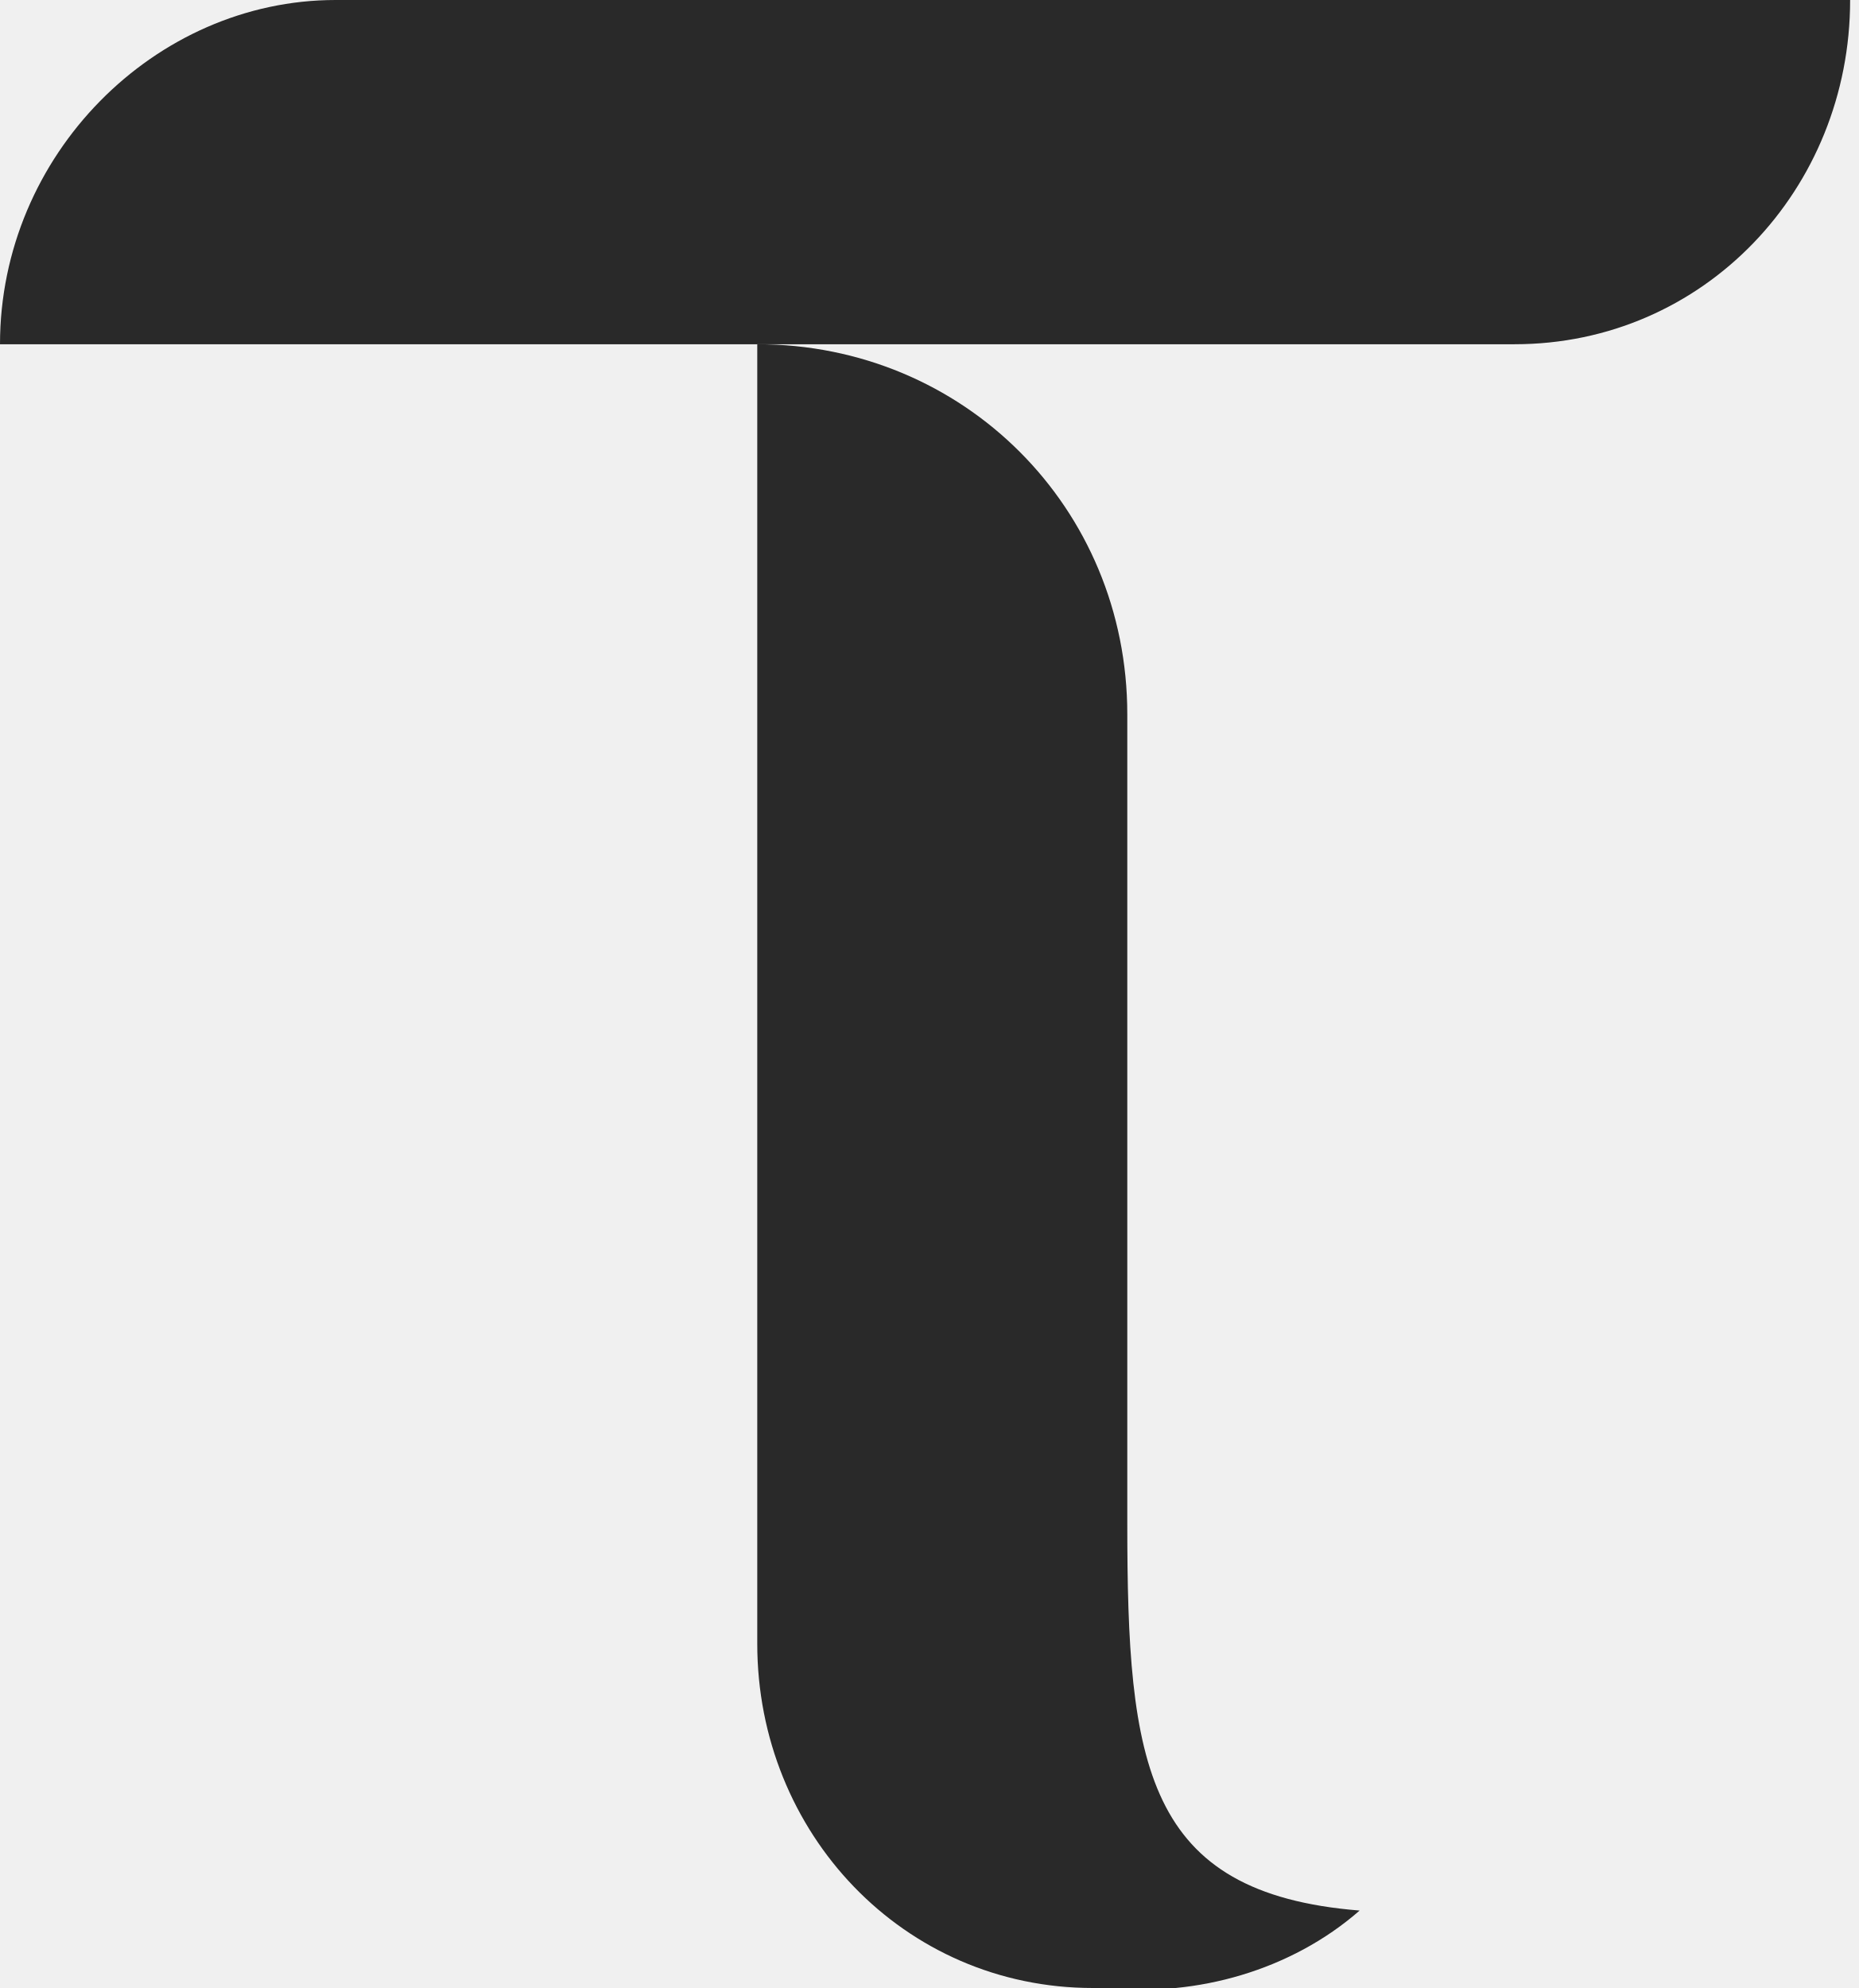
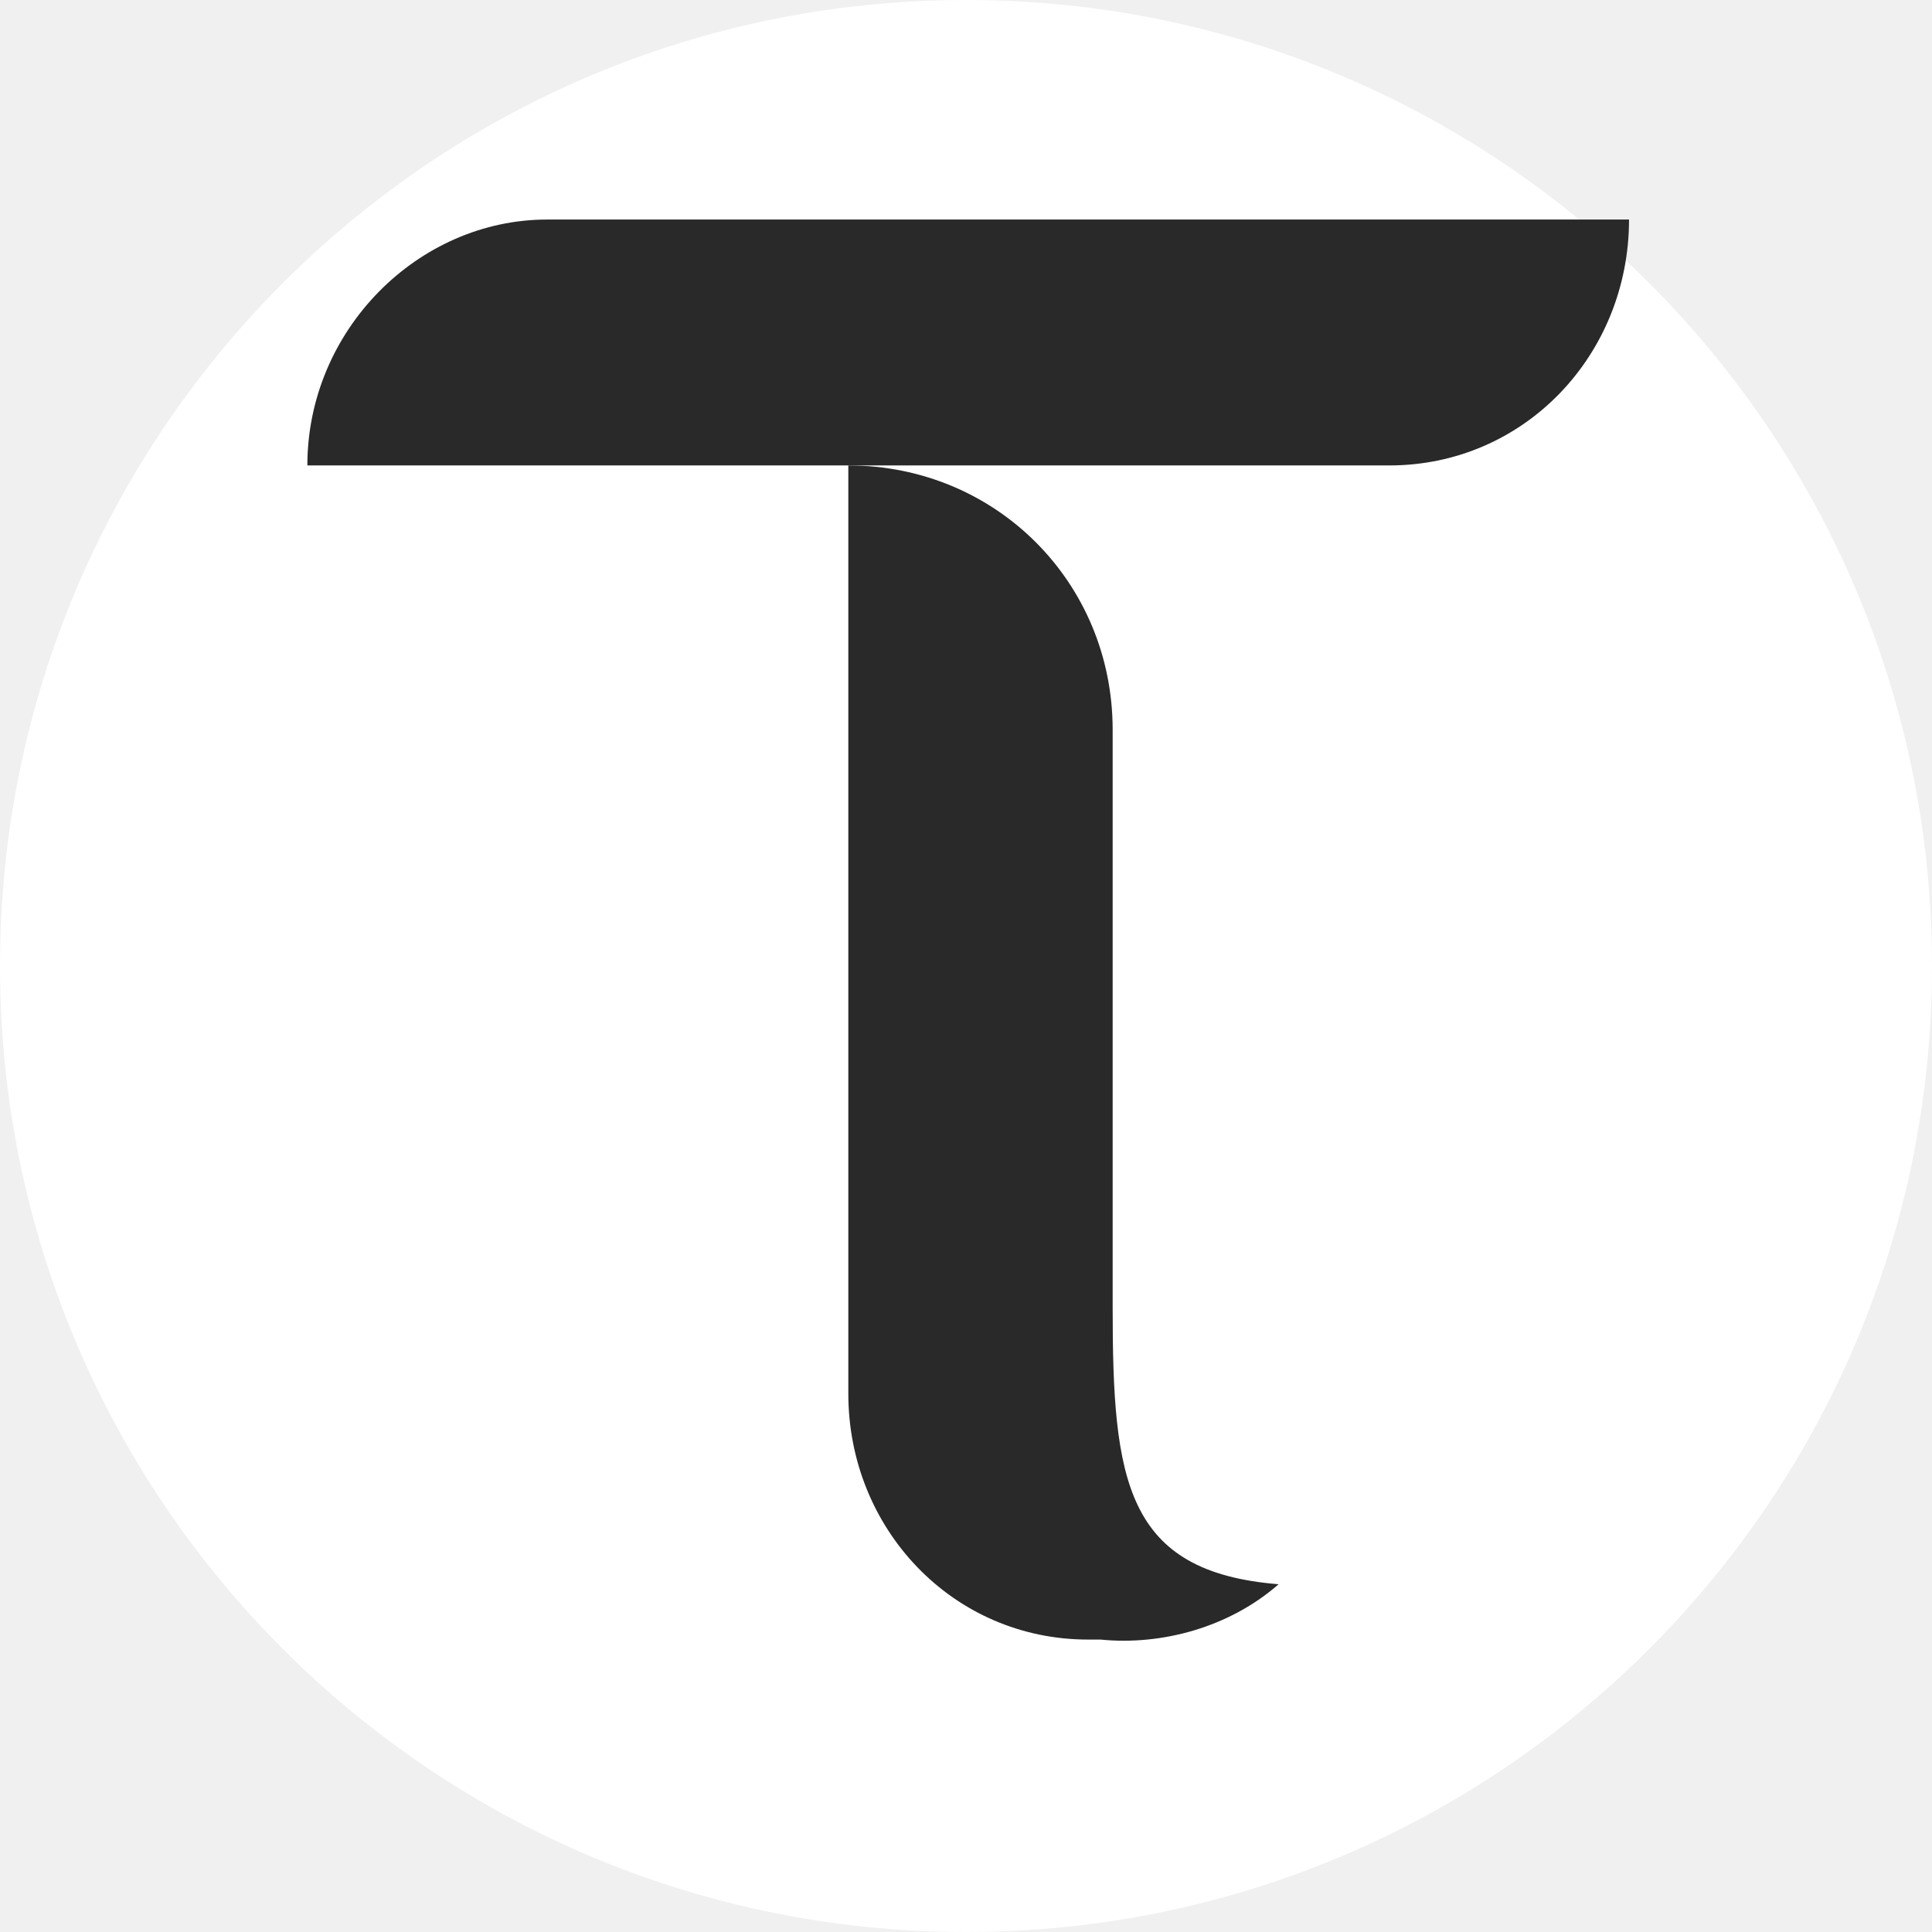
- <svg xmlns="http://www.w3.org/2000/svg" version="1.1" id="Layer_1" x="0px" y="0px" viewBox="0 0 21.6 23.1" style="enable-background:new 0 0 21.6 23.1;" xml:space="preserve">
-   <style type="text/css">
- 	.st0{fill:#292929;}
- </style>
-   <path class="st0" d="M13.1,17.7V8.3c0-2.4-1.9-4.3-4.3-4.3v15.1c0,2.2,1.7,4,3.9,4c0.1,0,0.1,0,0.2,0c1,0.1,2.1-0.2,2.9-0.9  C13.3,22,13.1,20.5,13.1,17.7L13.1,17.7z" />
-   <path class="st0" d="M3.9,0C1.8,0,0,1.8,0,4h17.6c2.2,0,3.9-1.8,3.9-4C21.6,0,3.9,0,3.9,0z" />
+ <svg xmlns="http://www.w3.org/2000/svg" width="22" height="22" viewBox="0 0 22 22" fill="none">
+   <circle cx="11" cy="11" r="11" fill="white" />
+   <g transform="translate(3.5, 2.5) scale(0.7)">
+     <path d="M13.1,17.7V8.3c0-2.4-1.9-4.3-4.3-4.3v15.1c0,2.2,1.7,4,3.9,4c0.1,0,0.1,0,0.2,0c1,0.1,2.1-0.2,2.9-0.9C13.3,22,13.1,20.5,13.1,17.7L13.1,17.7z" fill="#292929" />
+     <path d="M3.9,0C1.8,0,0,1.8,0,4h17.6c2.2,0,3.9-1.8,3.9-4C21.6,0,3.9,0,3.9,0z" fill="#292929" />
+   </g>
</svg>
